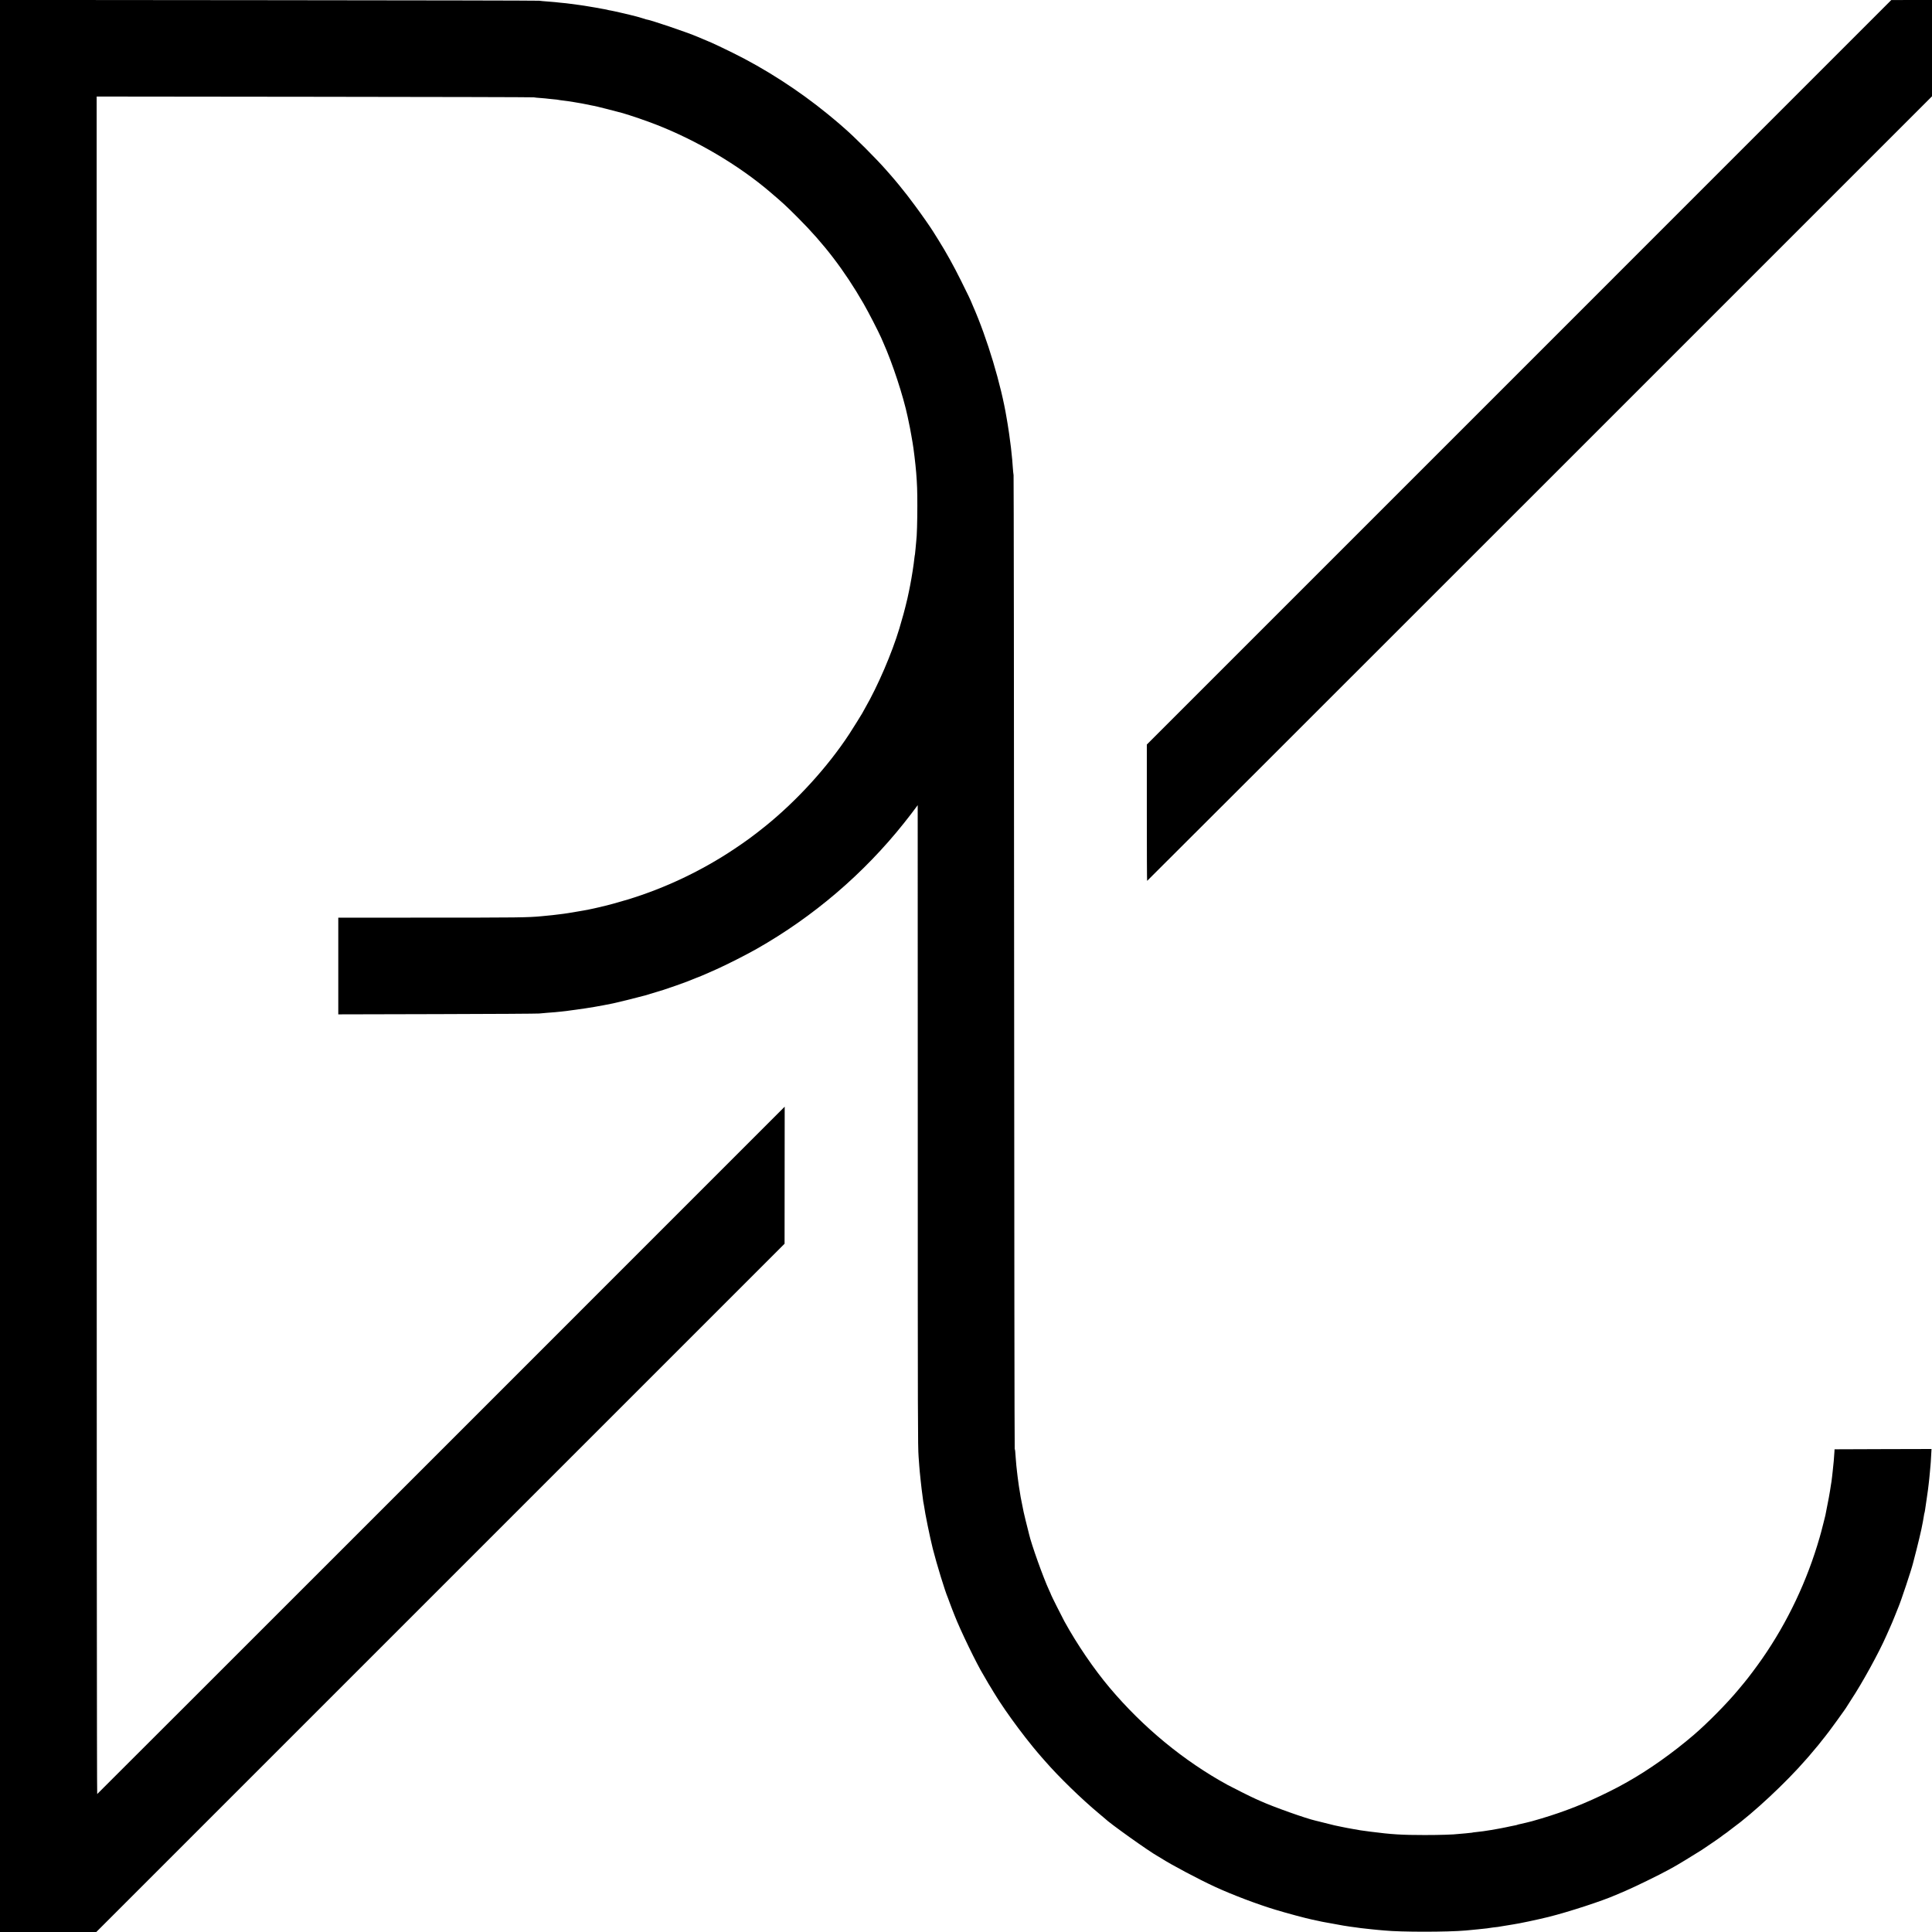
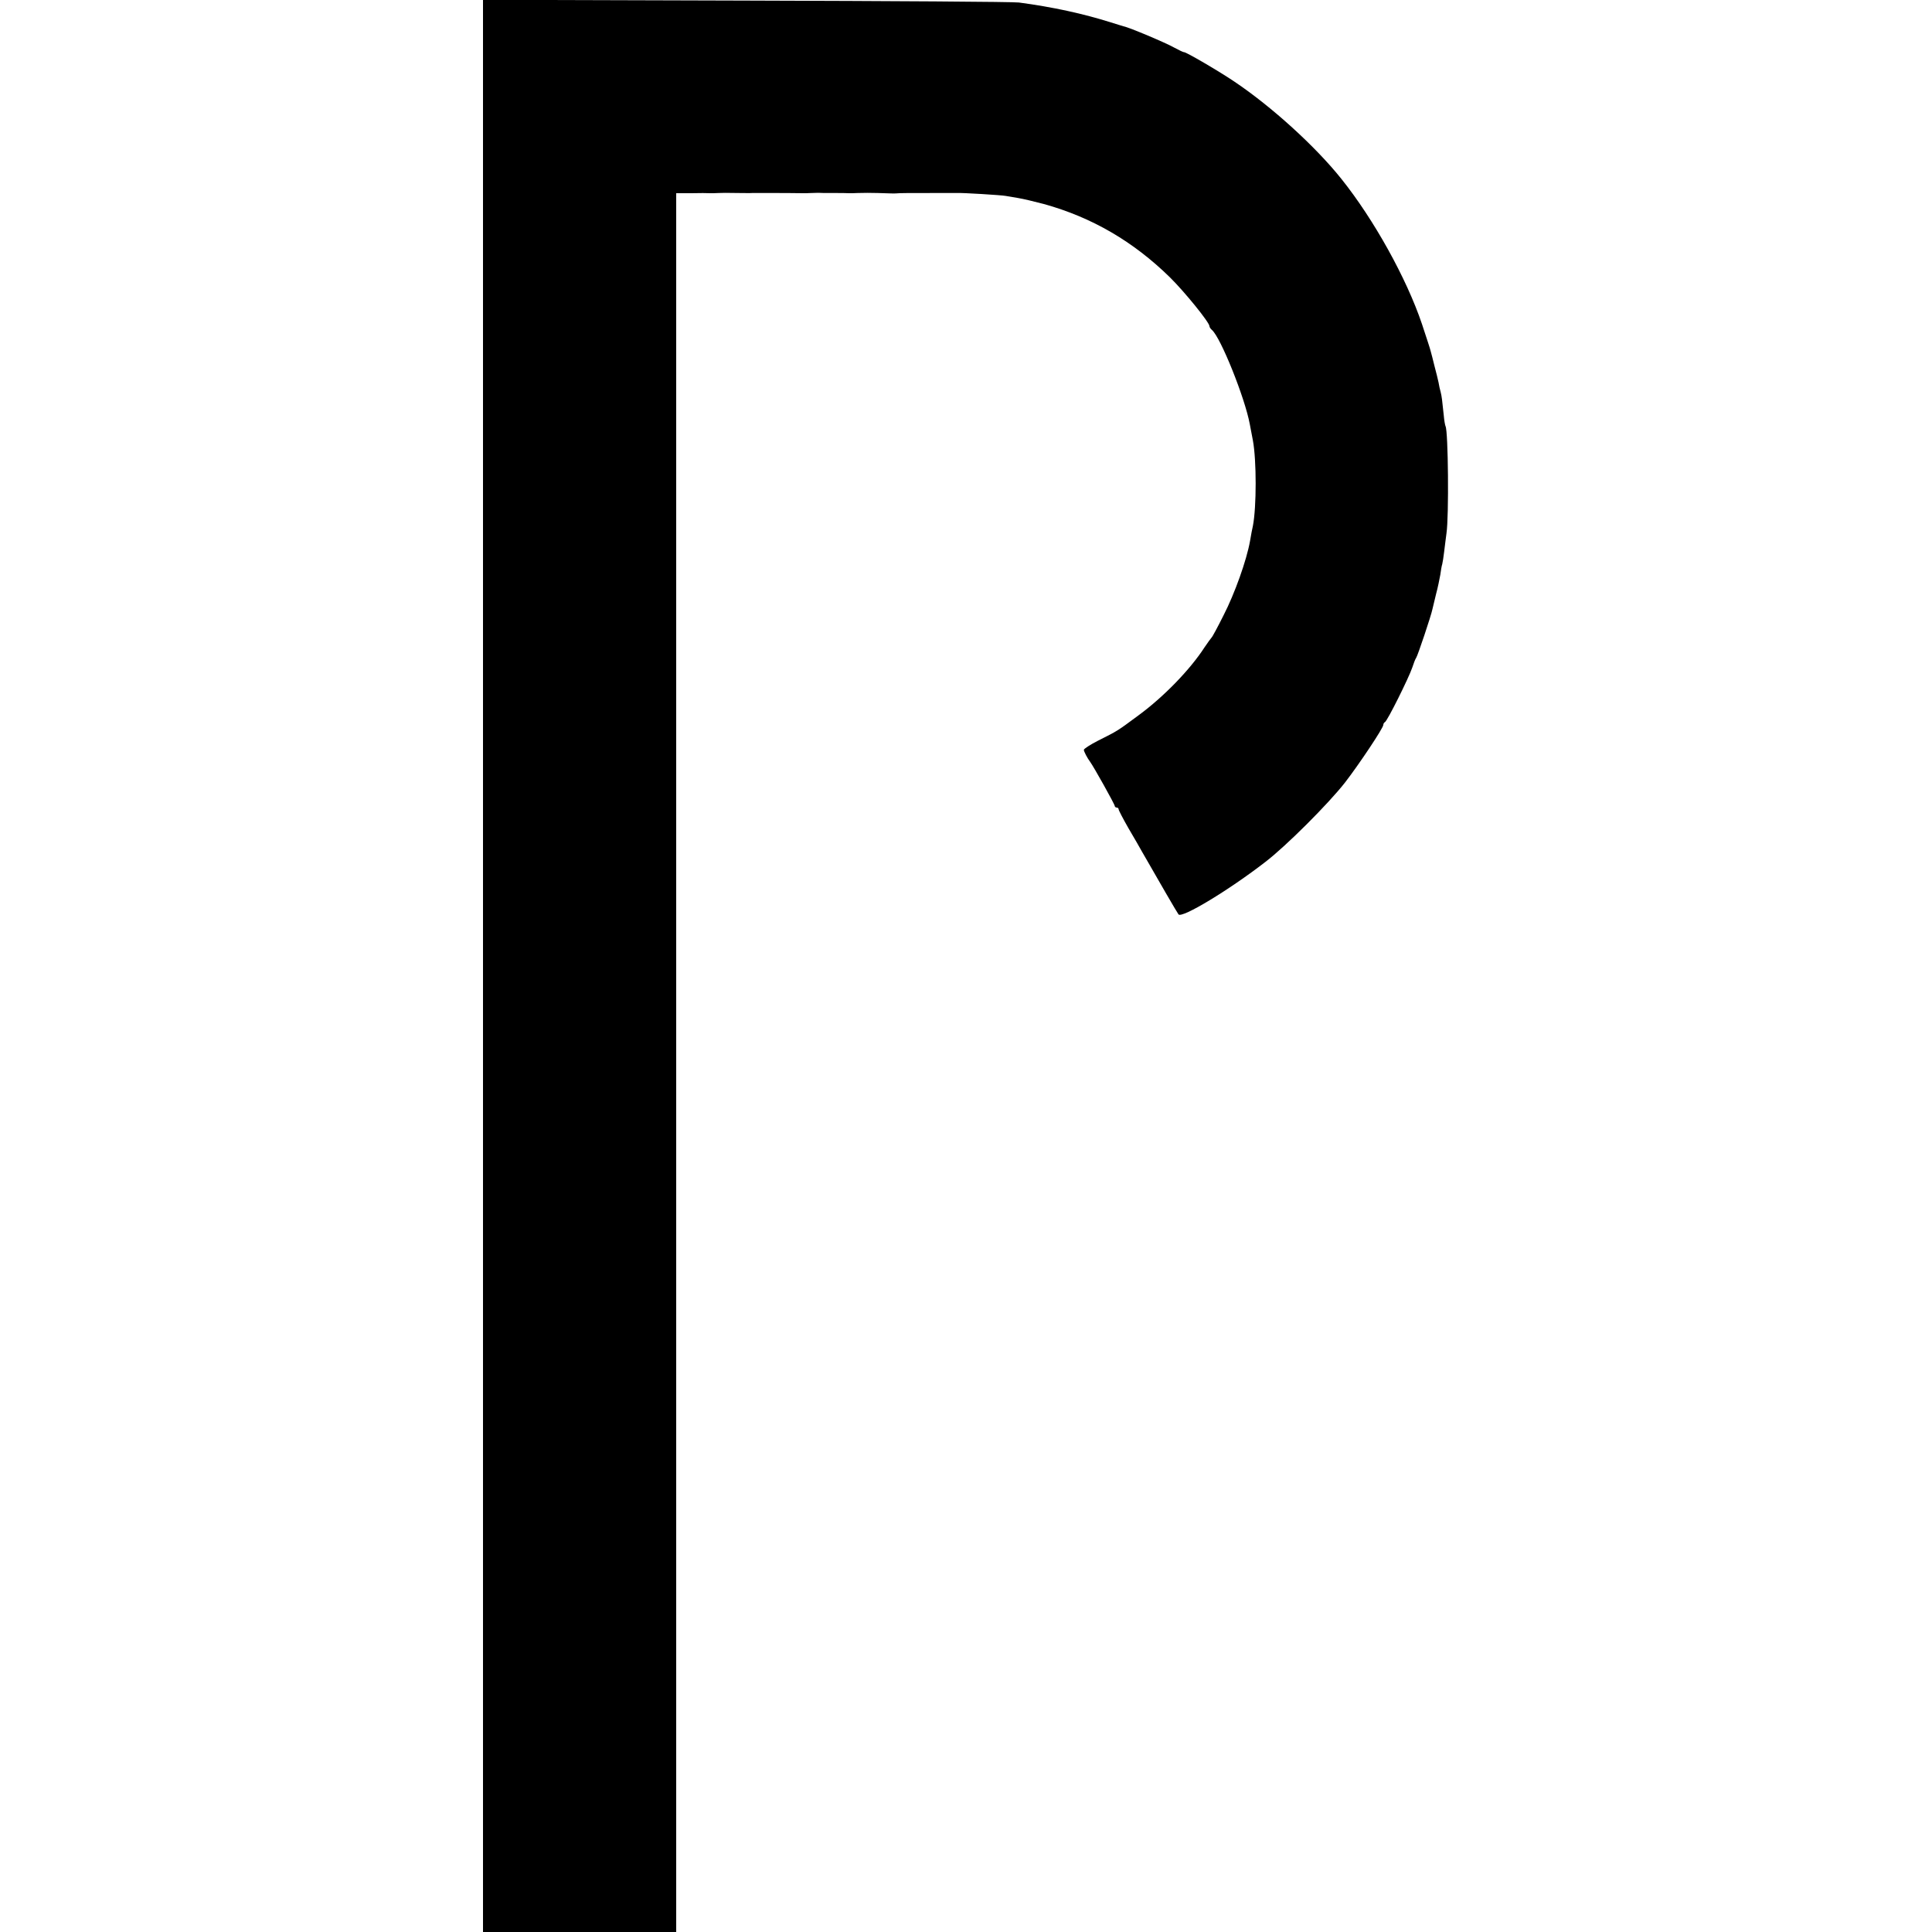
- <svg xmlns="http://www.w3.org/2000/svg" version="1" width="4266.667" height="4266.667" viewBox="0 0 3200 3200">
-   <path d="M0 1600v1600h159.5l570-570 570-570 .1-113.5.1-113.5-568.9 569c-312.9 312.9-569.3 569.2-569.8 569.5-.6.4-.9-566.7-.9-1405.5V159.9l360.7.4c198.4.2 361.8.6 363.2.9 1.4.3 6.8.9 12 1.2 5.2.4 10.9.9 12.5 1.2 1.7.2 5.6.6 8.9.9 3.2.2 6.6.7 7.5.9.9.3 4.3.7 7.6 1.1 3.3.3 11.4 1.5 18 2.6 14.8 2.5 15.4 2.6 18.5 3.3 1.4.3 3.7.8 5.3 1 1.5.3 3.5.7 4.5 1 .9.3 3.3.7 5.2 1 3.3.5 33.9 8.3 47.5 12 10.6 3 40.6 13.2 55 18.9 67.6 26.3 136.9 67.3 188.5 111.3 22.8 19.5 25.7 22.1 46.5 42.9 43.4 43.3 76.9 87.1 108.6 142 8.1 14 24.7 46.3 29.2 56.5.8 1.9 2.5 5.7 3.7 8.5 15.2 34 33.2 88.7 40.4 123 3.4 16 4.7 22.6 6.1 31 1 5.5 1.8 10.7 2 11.5 1.7 9.4 4.8 35.1 6 49.9 1.5 19.4 1.9 28.8 1.9 54.6 0 25.6-.7 50.7-1.8 58.7-.2 1.4-.7 6.8-1.1 12-.4 5.1-.9 9.6-1 9.9-.2.3-.6 3.2-1 6.4-.9 9.6-4.5 32.4-7 45-.8 3.8-1.6 8.1-1.9 9.5-1.1 6-3.7 17.2-6.1 26.5-1.4 5.5-2.8 10.7-3 11.5-.5 2.1-3.9 13.8-6.9 24-12.2 40.7-35.8 95.5-56.5 131.4-2.8 4.9-5.1 9-5.1 9.2 0 .4-16 25.9-21.5 34.4-35.8 54.5-86.9 110.5-139.1 152.6-20.4 16.3-30.9 24-50.6 37.2-54.5 36.5-115.1 65.2-177 84.1-14.8 4.5-36.8 10.5-42.2 11.5-1.1.2-4.1.9-6.6 1.6-2.5.7-5.6 1.4-7 1.6-1.4.3-5.4 1.1-9 1.9-3.6.7-12.1 2.3-19 3.4-6.9 1.2-13.6 2.3-15 2.5-1.4.3-4.7.7-7.5 1.1-2.7.3-6.3.8-8 1-6.4.9-11.3 1.4-28 3-23.1 2.2-36.7 2.4-197.1 2.4l-140.1.1v160.1l164.6-.4c90.5-.2 166.2-.7 168.1-1 1.9-.2 8-.8 13.5-1.2 5.5-.3 11.4-.8 13-1 1.7-.2 6.1-.7 9.9-1 3.8-.4 7.9-.8 9-1 1.2-.2 4.4-.6 7.1-1 2.8-.3 6.5-.8 8.3-1.1 22.7-3.1 38-5.7 61.7-10.5 7.7-1.6 34.8-8.3 53.5-13.3 3-.8 21.7-6.5 30-9.1 9.3-3 35.3-12.1 38.5-13.5 1.1-.5 7.4-3 14-5.6 6.6-2.5 13.8-5.5 16-6.5 2.2-1 10.8-4.8 19-8.4 16.9-7.5 49.2-23.9 66.7-33.8 93.9-53.3 177.1-124.3 244.3-208.7 8.6-10.8 15-19.2 20.2-26.3l2.3-3.1.1 523.4c0 509 .1 538 1.4 556 .4 4.7.8 11.4 1.1 15 .4 7.5 4.2 42.3 4.9 46 .3 1.4.8 5.2 1.1 8.5.4 3.3.8 6.3 1 6.6.2.4.6 2.7.9 5 1.6 12.3 9.5 51 14.5 71.1 6.6 25.9 20.4 70.9 25 81.3.4 1.1 2 5.4 3.5 9.5s3.1 8.4 3.6 9.5c.4 1.1 2.2 5.5 3.9 9.9 9.7 25 37.1 81.5 48 99.1 1 1.7 2.5 4.2 3.2 5.5 1.8 3.4 7.9 13.6 10 16.8 1 1.5 2.5 4 3.4 5.7.9 1.6 3.3 5.5 5.3 8.5 2 3.1 4.1 6.3 4.6 7.2.6.9 4.8 7.2 9.4 14 13.6 19.7 29.9 41.6 46 61.3 2.1 2.7 12.3 14.7 13.6 16.1.6.6 3.5 3.9 6.5 7.4 23.1 26.5 60.2 62.6 89.5 87 5 4.1 9.2 7.7 9.5 8 6.7 7.1 73.3 54.6 87.5 62.4 1.7.9 4.2 2.4 5.7 3.4 16.2 10.5 62.6 35.1 89.3 47.4 28.4 13.1 70.1 28.9 100 37.9 18.6 5.7 51.3 14.4 61 16.4 1.1.2 5.4 1.1 9.5 2 4.1 1 8.4 1.8 9.5 2 1.1.2 8.1 1.4 15.5 2.8s15.1 2.8 17 3.1c6.4 1.1 16.4 2.5 21.5 3.1 2.8.4 5.9.8 7.1 1 1.1.2 5.2.6 9 1s7.9.8 9.1 1c1.2.2 5.7.6 10 1s9.4.9 11.3 1c27.6 2.7 103.9 2.7 135 0 6.7-.6 17.1-1.6 20.5-2 1.7-.2 5.9-.6 9.5-1 3.6-.3 7.2-.8 8-1 .8-.2 4-.7 7-1 3-.3 6.6-.7 8-.9 1.4-.3 4.3-.7 6.5-1.1 2.2-.3 6.6-1 9.8-1.6 3.2-.5 7-1.2 8.5-1.4 10.5-1.5 39.6-7.7 58.9-12.4 33.9-8.5 89.4-26.6 111.8-36.5 1.7-.8 8.6-3.7 15.5-6.6 14-5.9 58.3-27.5 70.5-34.4 4.4-2.5 8.7-4.8 9.5-5.2 3.3-1.6 37.1-22.1 46.5-28.2 11.1-7.3 32.7-22.2 33.5-23.1.3-.3 2.8-2.2 5.5-4 2.8-1.9 5.2-3.8 5.5-4.1.3-.3 3-2.3 5.9-4.5 35.3-25.6 89.1-75.8 122.7-114.5 2.1-2.5 4.1-4.7 4.4-5 .3-.3 3.9-4.6 8-9.5 4.1-5 7.7-9.2 8-9.5.3-.3 2.8-3.4 5.5-7 2.8-3.6 5.3-6.7 5.6-7 2-1.8 35.9-48.5 35.9-49.5 0-.2 3.1-5.1 6.8-10.7 18.5-27.9 46.2-78.3 58.7-106.8 1.5-3.6 4.3-9.7 6-13.5 1.8-3.9 5.4-12.4 8-19 2.6-6.6 5.3-13.4 6-15 4.3-10.1 21.5-61.8 24-72.1.3-1 2.9-11.4 5.9-22.9 3-11.6 6.5-26.6 8-33.5 2.5-12.3 2.9-14.4 4.2-22.5.3-2.2.7-4.2.9-4.5.2-.3.6-2.6 1-5 .3-2.5 1.7-11.7 3-20.5s2.7-18.9 3-22.5c.4-3.6.8-7.6 1-9 .2-1.4.7-6.1 1-10.5.4-4.4.8-9.4 1-11 .2-1.7.7-8.5 1-15.3l.7-12.2-80.3.2-80.3.3-.2 4c-.2 5.9-1.9 24.9-2.9 32.5-.2 1.9-.7 6-1 9-.3 3-.8 6.6-1 8-.3 1.4-.7 3.8-.9 5.5-2.1 14.2-4 24.5-9.2 50.4-.3 1.4-1.9 7.7-3.5 14-1.7 6.4-3.2 12.3-3.4 13.2-.2.9-1.3 4.9-2.5 9-20.7 72.2-53.2 140.7-95.4 201.4-9.3 13.3-22.6 31.1-29.7 39.6-2 2.4-6.5 7.8-9.9 11.9-18.6 22.4-50.8 55-73.5 74.5-34.6 29.7-75.3 58.5-110.5 78.2-12.4 7-17.1 9.5-31 16.4-36.8 18.3-71.8 32.2-111 43.9-7.4 2.2-14.4 4.2-15.5 4.5-1.1.2-5.6 1.3-10 2.5-4.4 1.1-9.3 2.2-10.9 2.5-1.6.3-3.2.8-3.6 1-.4.2-2.2.7-4.1 1-1.9.3-5.4 1.1-7.9 1.6-2.5.6-5.6 1.3-7 1.5-1.4.2-4.8.9-7.6 1.5-2.8.5-6.2 1.2-7.7 1.4-1.5.3-5.3.9-8.5 1.5-9.9 1.7-17.4 2.7-26.2 3.6-2.5.2-5.2.6-6 .9-.8.2-5.5.7-10.5 1.1-4.9.3-10.1.8-11.5 1-8.2 1.1-31.3 1.8-56.5 1.8-37.9 0-54.9-1.1-89-5.5-8.2-1-15.9-2.1-17-2.3-1.1-.2-6.5-1.1-12-2.1-5.5-.9-14.3-2.6-19.5-3.7-5.2-1-10.4-2.1-11.5-2.4-2-.4-24.4-6-27.7-6.9-1-.3-2.6-.7-3.7-.9-15.6-3.5-70-22.8-90.9-32.3-3.1-1.4-7.3-3.2-9.2-4.1-5.4-2.3-37.6-18.4-45.5-22.7-72.5-39.6-140.1-95.3-195.5-161-26.1-31-53.8-71.5-75-110-3.9-7.1-22-43.2-22-43.9 0-.3-1.5-3.8-3.4-7.8-9.6-20.6-29.4-76.1-33.2-92.9-.2-1.1-.6-2.7-.9-3.7-2.1-8.1-7.6-30.3-8-32.7-.3-1.7-1.4-7.3-2.5-12.5s-2.1-10.6-2.4-12c-.9-5.6-1.6-9.7-2.1-13-.2-1.9-.6-4.4-.9-5.5-.2-1.1-.7-4.7-1.1-8-.4-3.2-.8-6.6-1-7.5-.1-.8-.6-4.7-1-8.5-.4-3.9-.8-8.4-1.1-10-.2-1.7-.6-7.1-1-12-.9-13.2-1-13.9-1.7-15.5-.4-.8-.8-363.3-1-805.5-.2-442.2-.6-805.6-.9-807.5-.4-1.9-.9-7.8-1.3-13-.8-11.4-1.1-14.9-1.9-21.8-.3-2.8-.8-7.6-1.1-10.5-.3-2.8-.8-6.3-1-7.7-.3-1.4-.7-4.8-1-7.5-.3-2.8-.8-6.2-1-7.6-.3-1.4-.7-4.1-.9-6-.3-1.9-1-6.6-1.6-10.4-.7-3.9-1.4-8.4-1.7-10-9-55-32.2-132.3-55.9-186-1-2.2-1.8-4.2-1.9-4.5-.7-2.3-7.8-17.4-17.7-37-12.2-24.6-25-47.6-37.1-66.9-4-6.3-8.1-12.9-9.2-14.7-4.1-6.7-19.2-28.4-30.4-43.4-9.7-13.1-15.4-20.5-26-33.5-2.1-2.7-12.3-14.7-13.6-16.1-.5-.6-3.5-3.9-6.5-7.4-17.3-19.9-53.9-56.5-72-72-1.4-1.2-4-3.5-5.8-5.1-1.8-1.7-10.9-9.2-20.2-16.9-48.1-39.3-103.6-75.1-157.9-101.8-15.8-7.8-33.8-16.3-35.1-16.7-.3-.1-2.1-.8-4-1.7-1.9-.8-6-2.5-9-3.8-3-1.2-7.3-3-9.5-4-16-7-79.1-28.4-85.7-29-.4 0-2.7-.8-5-1.6-3.5-1.2-15.4-4.5-21.8-5.9-.8-.2-7.3-1.7-14.5-3.4-7.1-1.7-14.8-3.3-17-3.7-2.2-.3-4.2-.7-4.5-.9-.3-.2-4.6-1.1-9.5-1.9-5-.9-10.1-1.8-11.5-2.1-1.4-.3-4.1-.7-6-1-1.9-.3-4.6-.7-6-1-1.4-.3-4.1-.7-6-1-1.9-.2-5.3-.7-7.5-1.1-7.4-1.1-9-1.3-15-2-3.3-.3-6.8-.8-7.8-1-1-.2-5.2-.6-9.3-.9-4.2-.4-8.3-.8-9.2-1-1-.1-6.4-.6-12.2-1-5.8-.4-12.1-1-14-1.3C891.1.9 689.4.5 444.8.3L0-.1V1600z" />
-   <path d="M2516 616.7l-616.5 616.5v112.9c0 62.1.2 112.9.5 112.9s292.9-292.4 650.3-649.8L3200 159.5V0h-33.7l-33.8.1L2516 616.7z" />
+ <svg xmlns="http://www.w3.org/2000/svg" version="1.0" width="1000pt" height="1000pt" viewBox="0 0 1000 1000" preserveAspectRatio="xMidYMid meet">
+   <g transform="translate(0,1000) scale(0.1,-0.1)" fill="#000000" stroke="none">
+     <path d="M2500 5000 l0 -5000 500 0 500 0 0 4500 0 4500 78 0 c42 1 86 1 97 0 11 0 31 0 45 1 28 1 26 1 100 0 30 0 63 -1 73 0 9 0 33 0 52 0 19 0 41 0 48 0 18 0 138 0 162 -1 11 0 31 0 45 1 14 0 30 1 35 1 6 -1 39 -1 75 -1 36 0 74 0 85 -1 11 0 31 0 45 1 31 1 66 1 103 0 68 -2 83 -3 95 -2 21 2 62 2 217 2 61 0 87 0 98 0 25 2 233 -11 252 -15 11 -2 40 -7 65 -11 25 -4 84 -18 133 -31 249 -69 463 -194 652 -379 78 -77 205 -234 205 -253 0 -5 6 -14 13 -20 45 -38 171 -352 196 -488 6 -32 13 -70 16 -84 19 -103 19 -343 0 -442 -3 -12 -10 -48 -15 -79 -18 -100 -79 -271 -137 -384 -30 -60 -58 -112 -62 -115 -3 -3 -19 -25 -36 -50 -75 -116 -211 -256 -340 -351 -114 -84 -103 -78 -214 -134 -39 -20 -71 -41 -71 -46 0 -9 18 -43 33 -63 17 -23 127 -219 127 -228 0 -4 5 -8 10 -8 6 0 10 -4 10 -9 0 -5 23 -49 51 -98 28 -48 61 -104 71 -123 84 -147 182 -316 188 -323 18 -21 260 125 450 272 108 83 326 301 412 411 74 96 198 282 198 298 0 6 4 12 8 14 12 4 125 232 142 283 7 22 16 45 20 50 8 11 78 220 84 251 2 10 11 46 19 79 9 33 18 78 22 100 3 22 7 47 10 55 2 8 7 38 10 65 3 28 9 70 12 95 13 87 9 529 -5 554 -2 4 -7 29 -9 55 -9 85 -10 96 -16 121 -4 14 -9 36 -11 50 -3 14 -12 52 -21 85 -8 33 -17 68 -20 78 -2 10 -23 73 -45 140 -80 237 -249 541 -417 751 -134 168 -361 374 -553 503 -78 53 -256 157 -262 153 -2 -1 -25 10 -51 24 -42 24 -234 105 -262 110 -5 2 -35 10 -65 20 -142 45 -302 80 -476 103 -27 4 -662 8 -1411 10 l-1363 4 0 -5001z" />
+   </g>
</svg>
